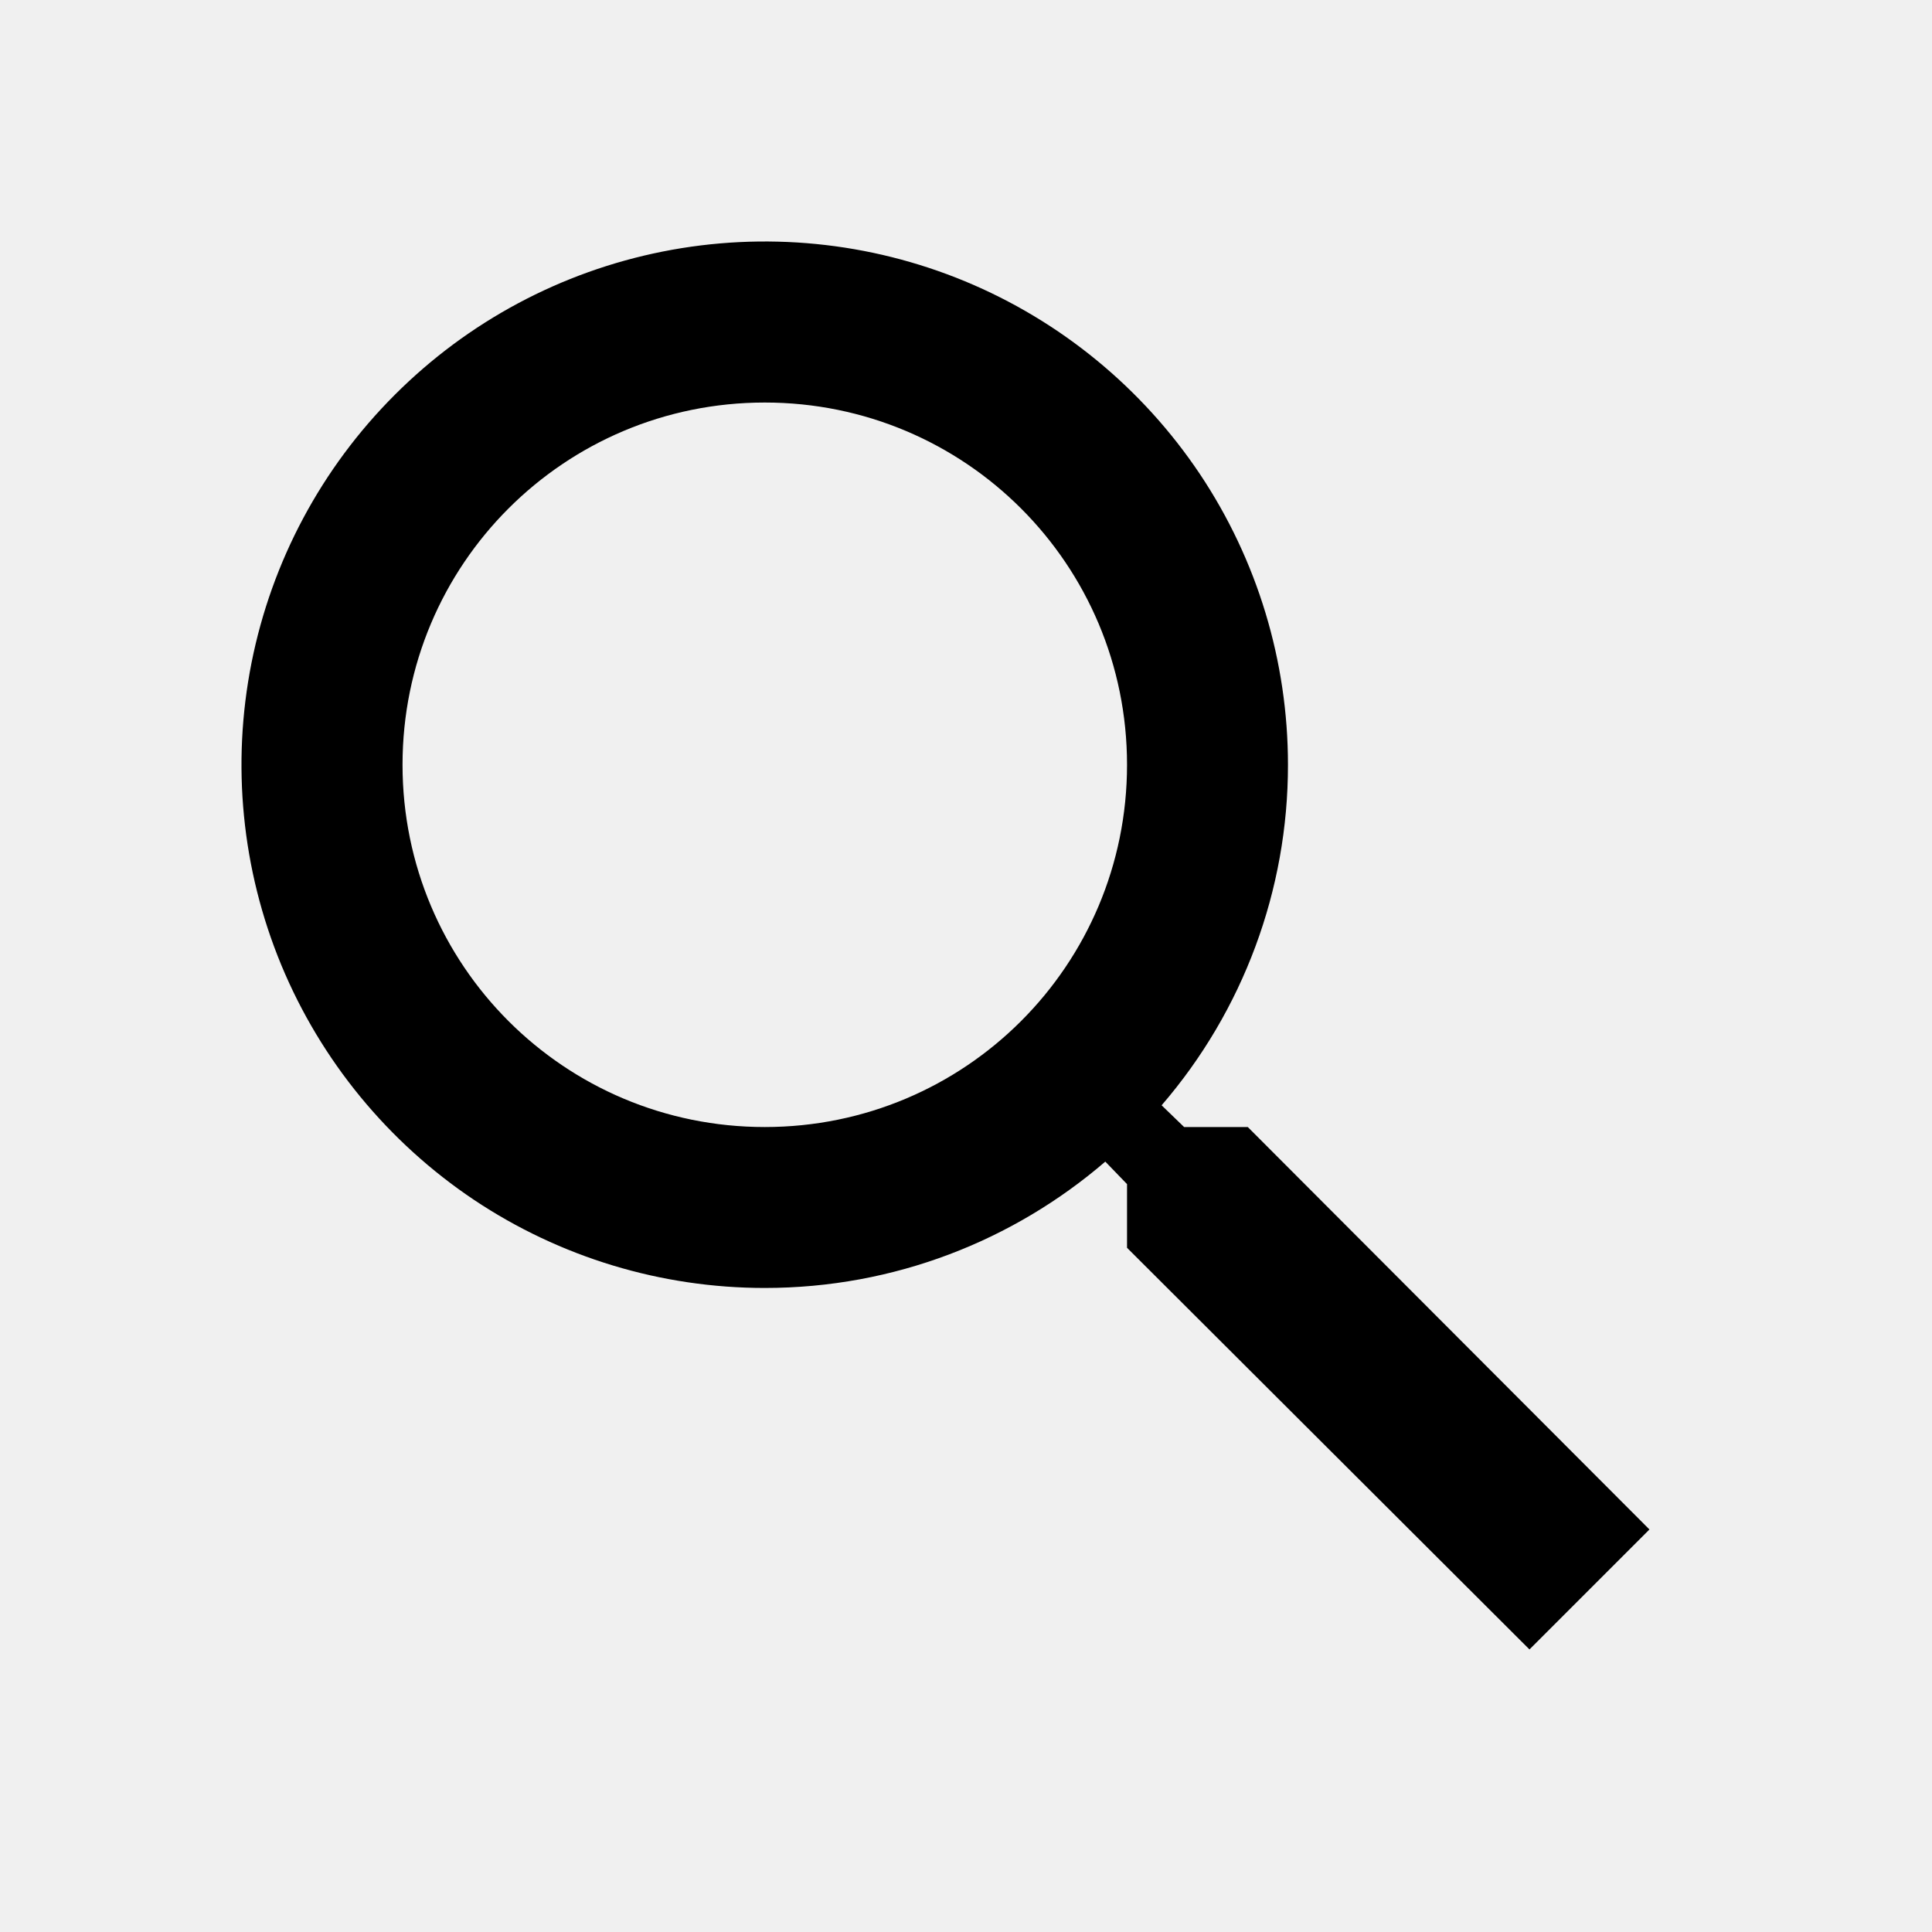
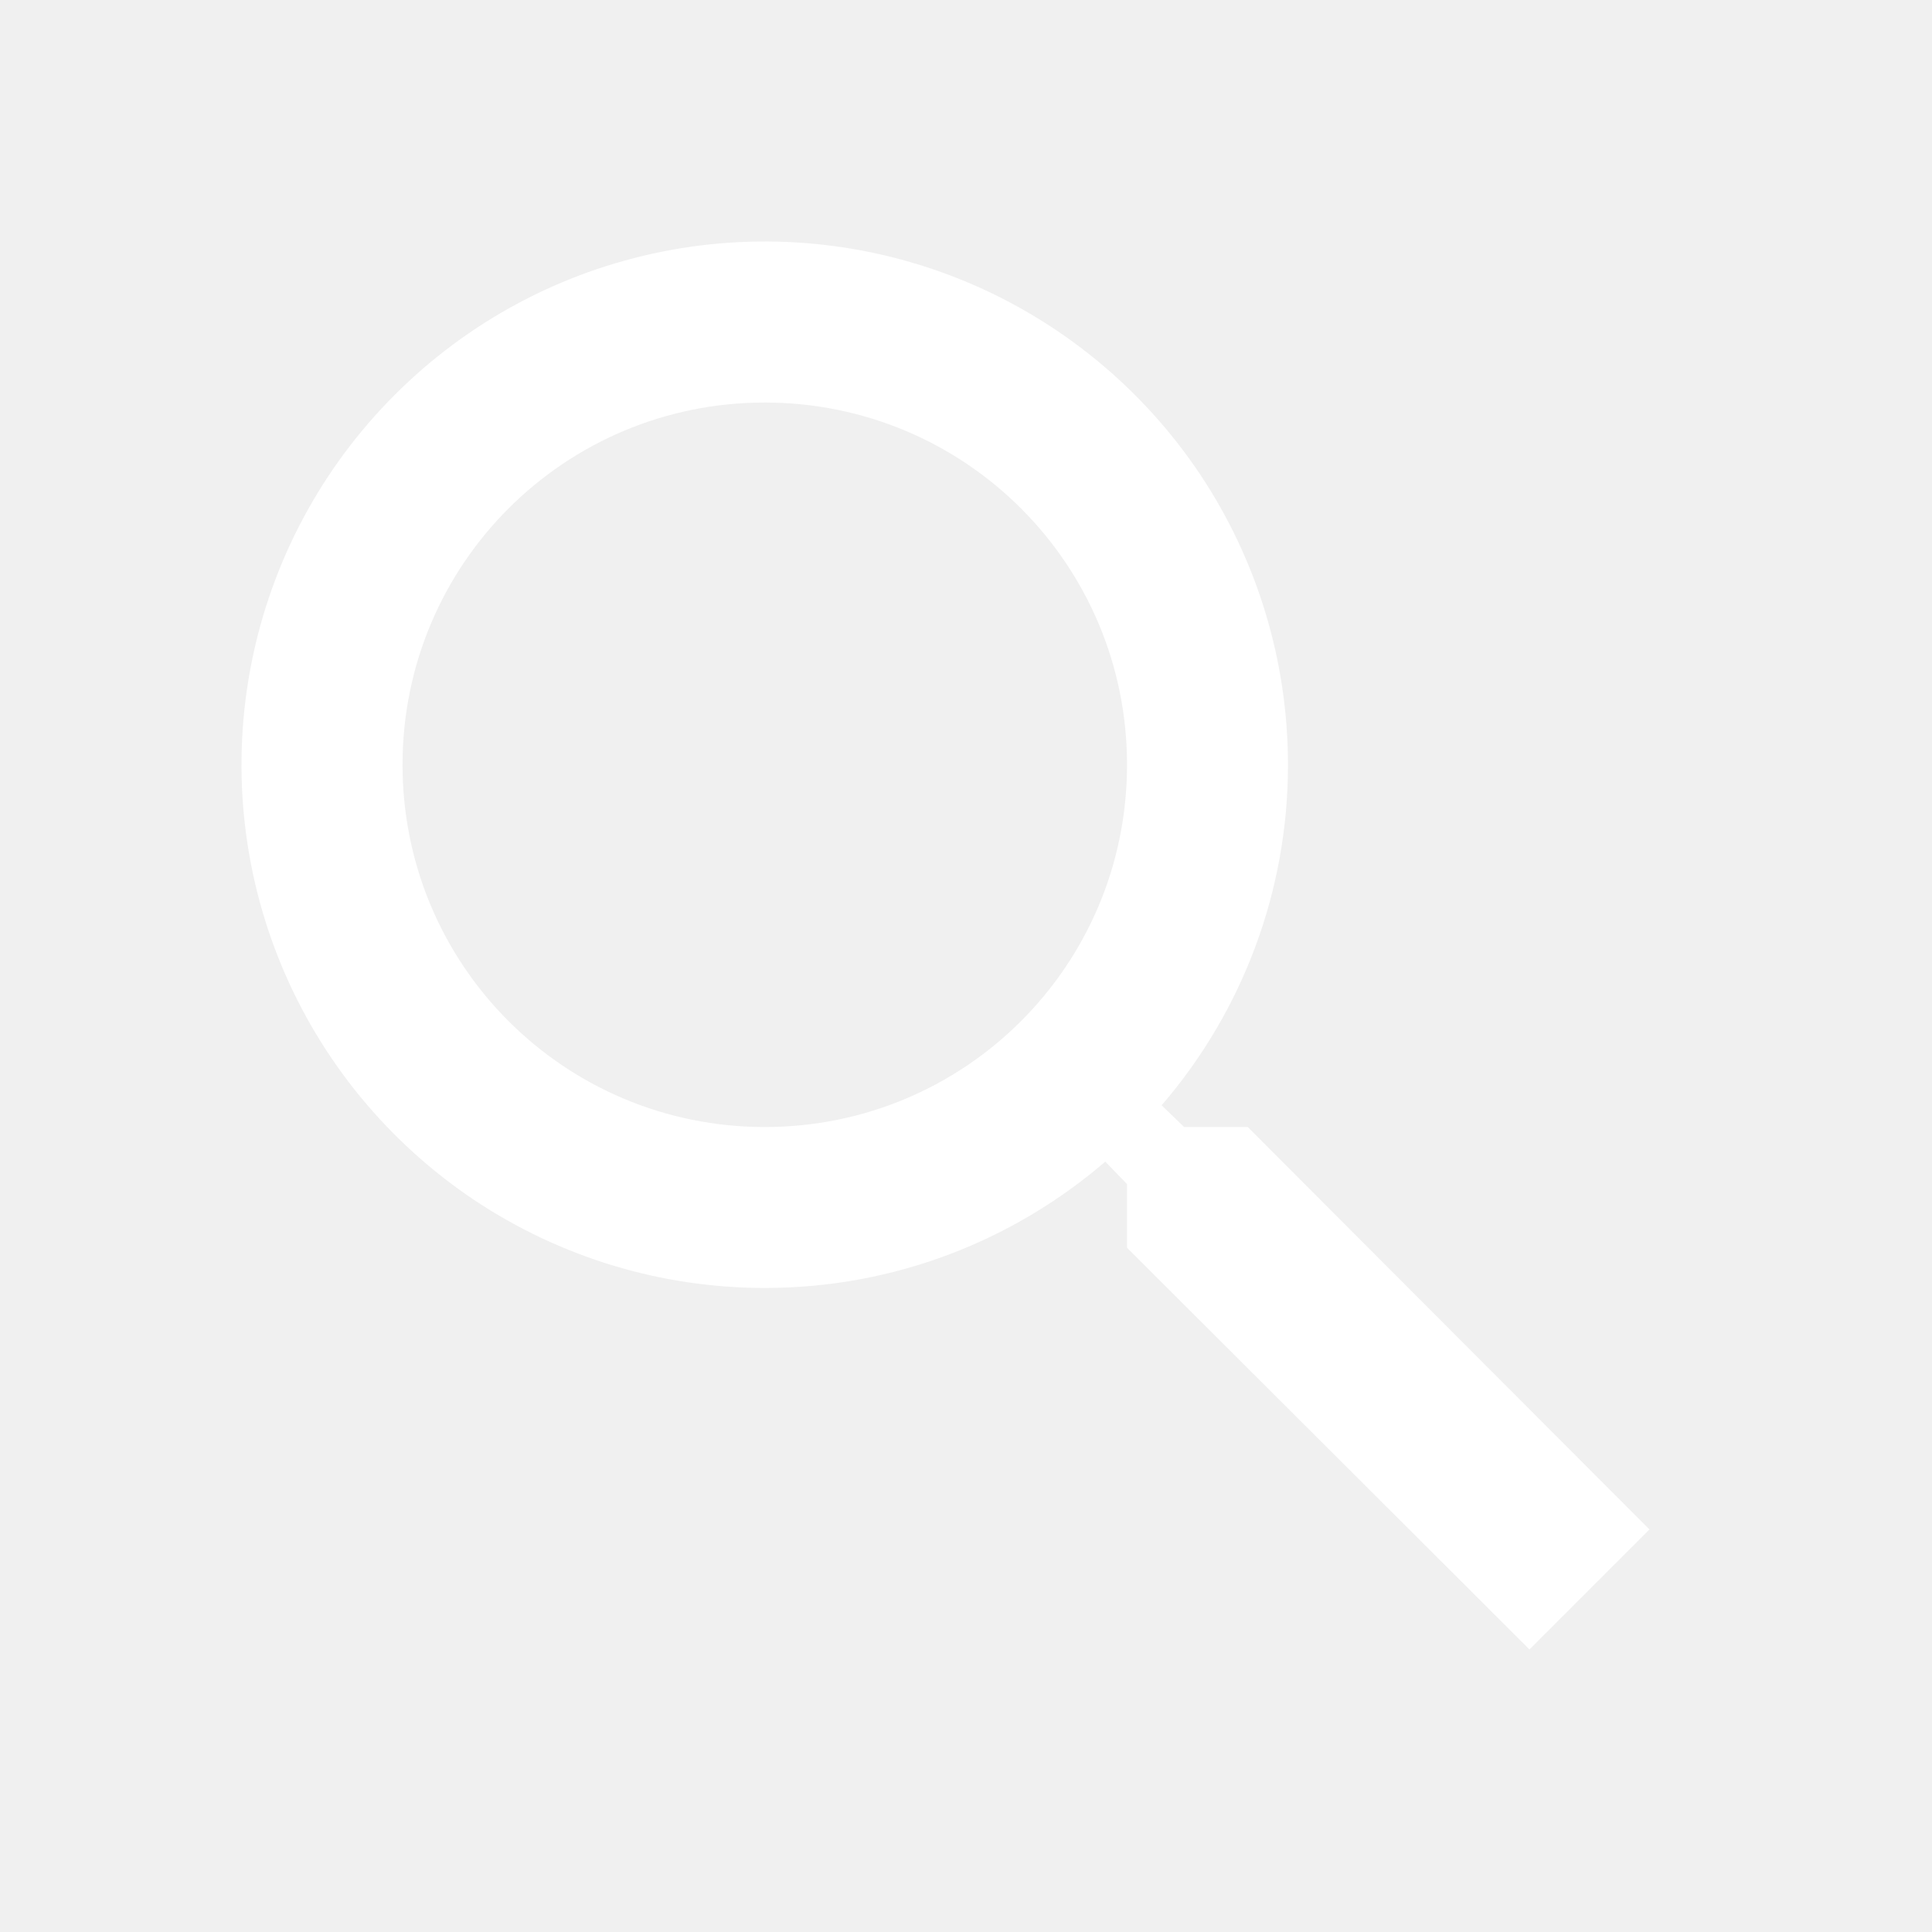
- <svg xmlns="http://www.w3.org/2000/svg" width="20" height="20" viewBox="0 0 20 20" fill="none">
-   <path d="M12.917 11.667H12.258L12.025 11.442C12.87 10.462 13.334 9.211 13.333 7.917C13.333 6.845 13.016 5.798 12.421 4.907C11.825 4.017 10.979 3.322 9.99 2.912C9 2.502 7.911 2.395 6.86 2.604C5.809 2.813 4.844 3.329 4.087 4.087C3.329 4.844 2.813 5.809 2.604 6.86C2.395 7.911 2.502 9 2.912 9.99C3.322 10.979 4.017 11.825 4.907 12.421C5.798 13.016 6.845 13.333 7.917 13.333C9.258 13.333 10.492 12.842 11.442 12.025L11.667 12.258V12.917L15.833 17.075L17.075 15.833L12.917 11.667ZM7.917 11.667C5.842 11.667 4.167 9.992 4.167 7.917C4.167 5.842 5.842 4.167 7.917 4.167C9.992 4.167 11.667 5.842 11.667 7.917C11.667 9.992 9.992 11.667 7.917 11.667Z" fill="black" />
+ <svg xmlns="http://www.w3.org/2000/svg" width="20" height="20" viewBox="0 0 20 20" fill="#FFFFFF">
+   <path d="M12.917 11.667H12.258L12.025 11.442C12.87 10.462 13.334 9.211 13.333 7.917C13.333 6.845 13.016 5.798 12.421 4.907C11.825 4.017 10.979 3.322 9.99 2.912C9 2.502 7.911 2.395 6.86 2.604C5.809 2.813 4.844 3.329 4.087 4.087C3.329 4.844 2.813 5.809 2.604 6.86C2.395 7.911 2.502 9 2.912 9.99C3.322 10.979 4.017 11.825 4.907 12.421C5.798 13.016 6.845 13.333 7.917 13.333C9.258 13.333 10.492 12.842 11.442 12.025L11.667 12.258V12.917L15.833 17.075L17.075 15.833L12.917 11.667ZM7.917 11.667C5.842 11.667 4.167 9.992 4.167 7.917C4.167 5.842 5.842 4.167 7.917 4.167C9.992 4.167 11.667 5.842 11.667 7.917C11.667 9.992 9.992 11.667 7.917 11.667Z" />
</svg>
